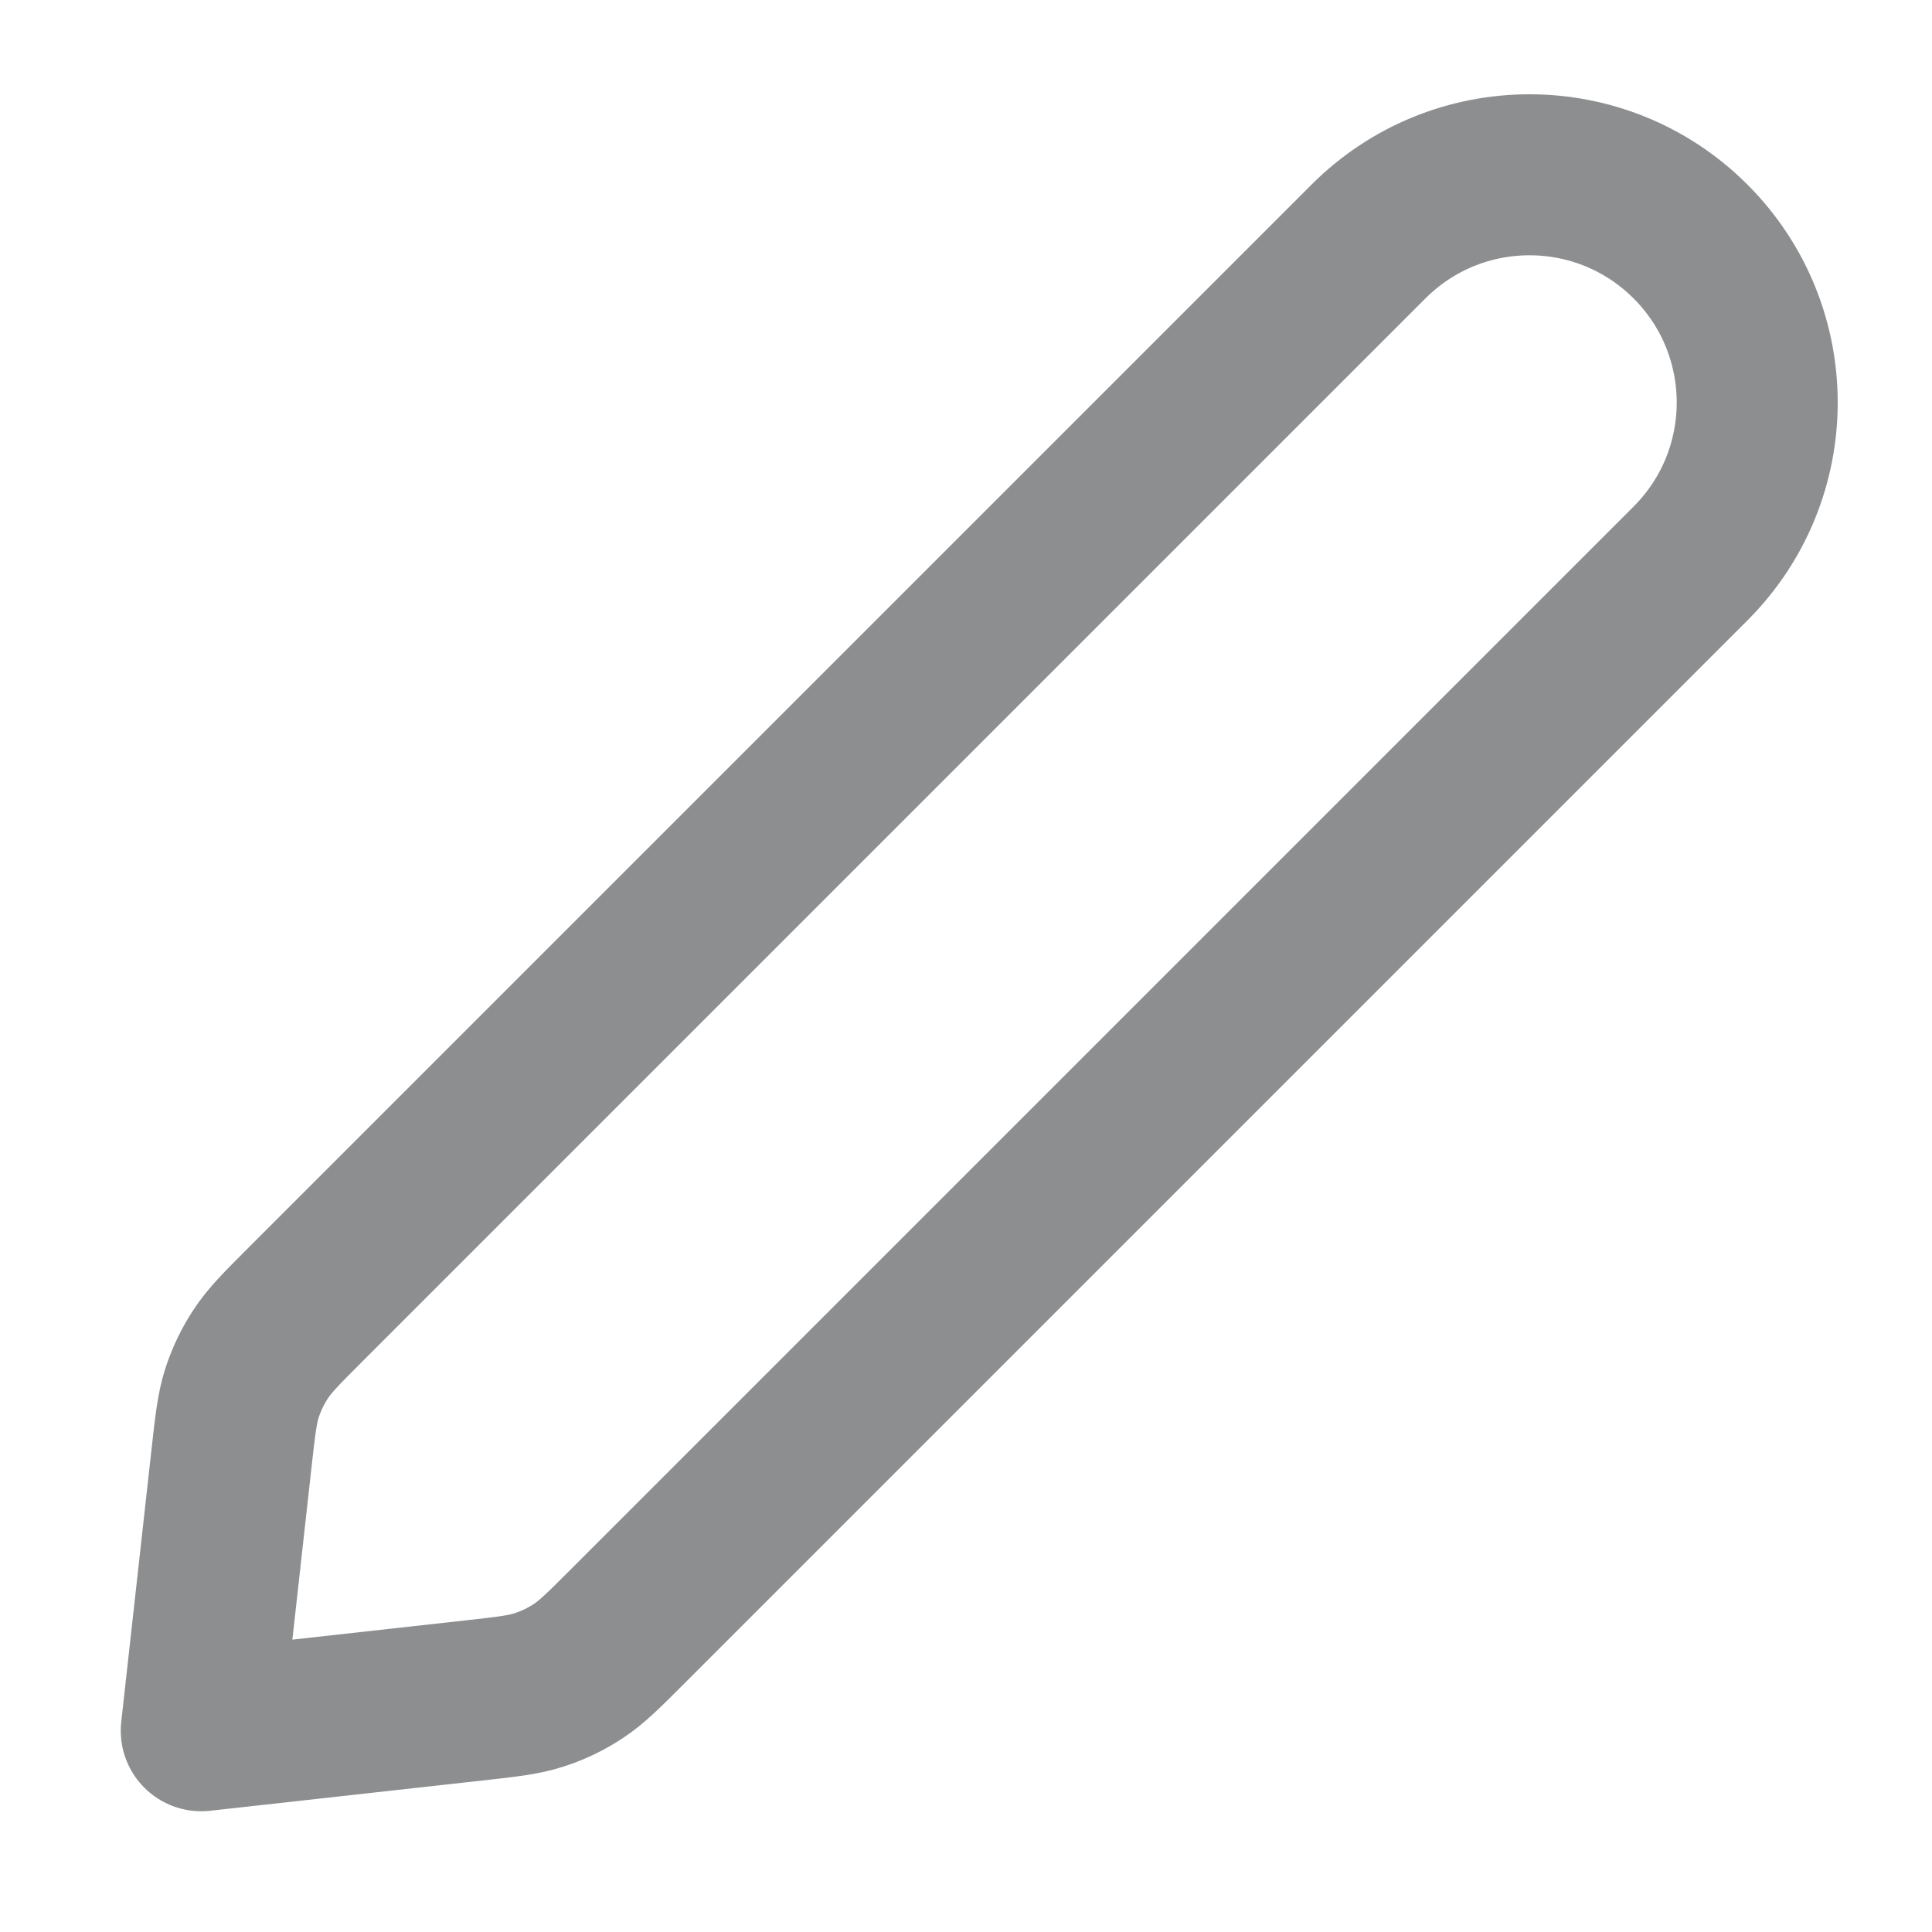
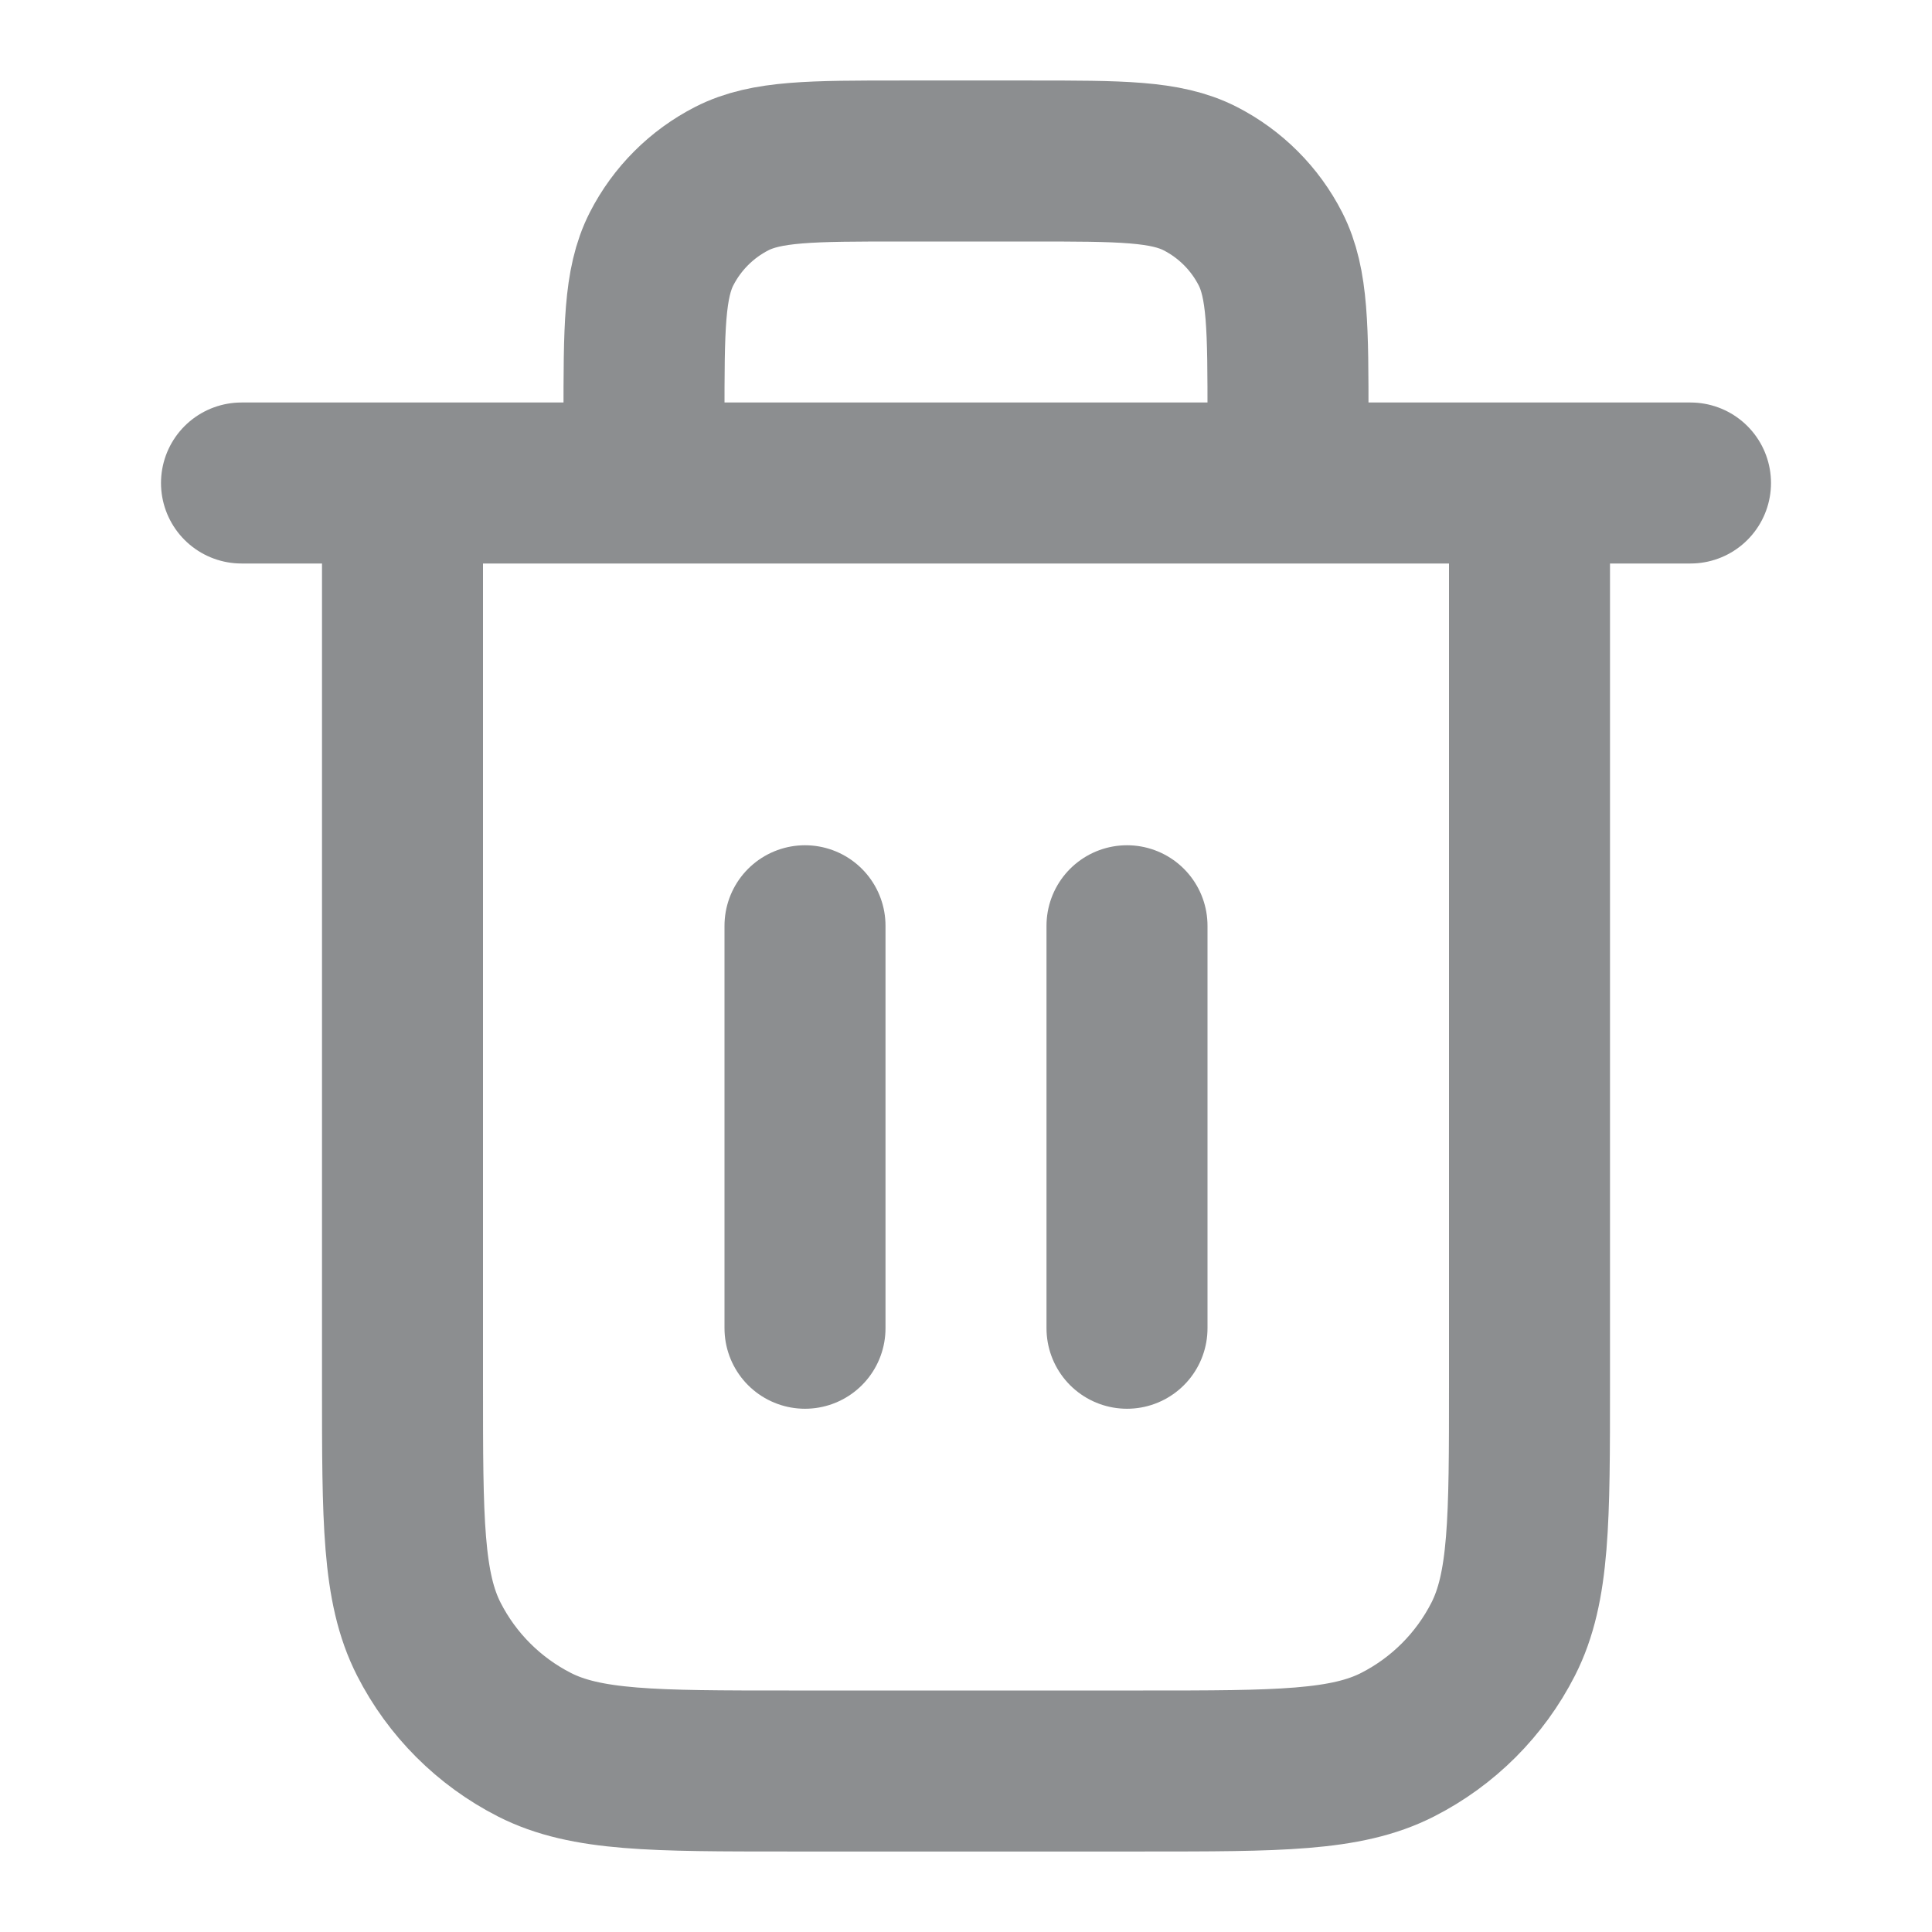
<svg xmlns="http://www.w3.org/2000/svg" preserveAspectRatio="none" overflow="visible" style="display: block;" width="24" height="24" viewBox="0 0 24 24" fill="none">
-   <g id="edit-01">
-     <path id="Icon" d="M2.876 18.116C2.922 17.702 2.945 17.495 3.007 17.302C3.063 17.131 3.141 16.968 3.241 16.817C3.352 16.648 3.5 16.5 3.794 16.206L17 3C18.105 1.895 19.895 1.895 21 3C22.105 4.105 22.105 5.895 21 7L7.794 20.206C7.5 20.5 7.352 20.648 7.183 20.759C7.032 20.859 6.869 20.937 6.698 20.992C6.505 21.055 6.298 21.078 5.884 21.124L2.5 21.5L2.876 18.116Z" stroke="#8C8E90" stroke-width="2" stroke-linecap="round" stroke-linejoin="round" />
+   <g id="trash-01">
+     <path id="Icon" d="M16 6V5.2C16 4.08 16 3.52 15.782 3.092C15.59 2.716 15.284 2.41 14.908 2.218C14.48 2 13.92 2 12.8 2H11.2C10.08 2 9.52 2 9.092 2.218C8.716 2.41 8.41 2.716 8.218 3.092C8 3.52 8 4.08 8 5.2V6M10 11.5V16.5M14 11.5V16.5M3 6H21M19 6V17.2C19 18.88 19 19.72 18.673 20.362C18.385 20.927 17.927 21.385 17.362 21.673C16.72 22 15.88 22 14.2 22H9.8C8.12 22 7.28 22 6.638 21.673C6.074 21.385 5.615 20.927 5.327 20.362C5 19.72 5 18.88 5 17.2V6" stroke="#8C8E90" stroke-width="2" stroke-linecap="round" stroke-linejoin="round" />
  </g>
</svg>
